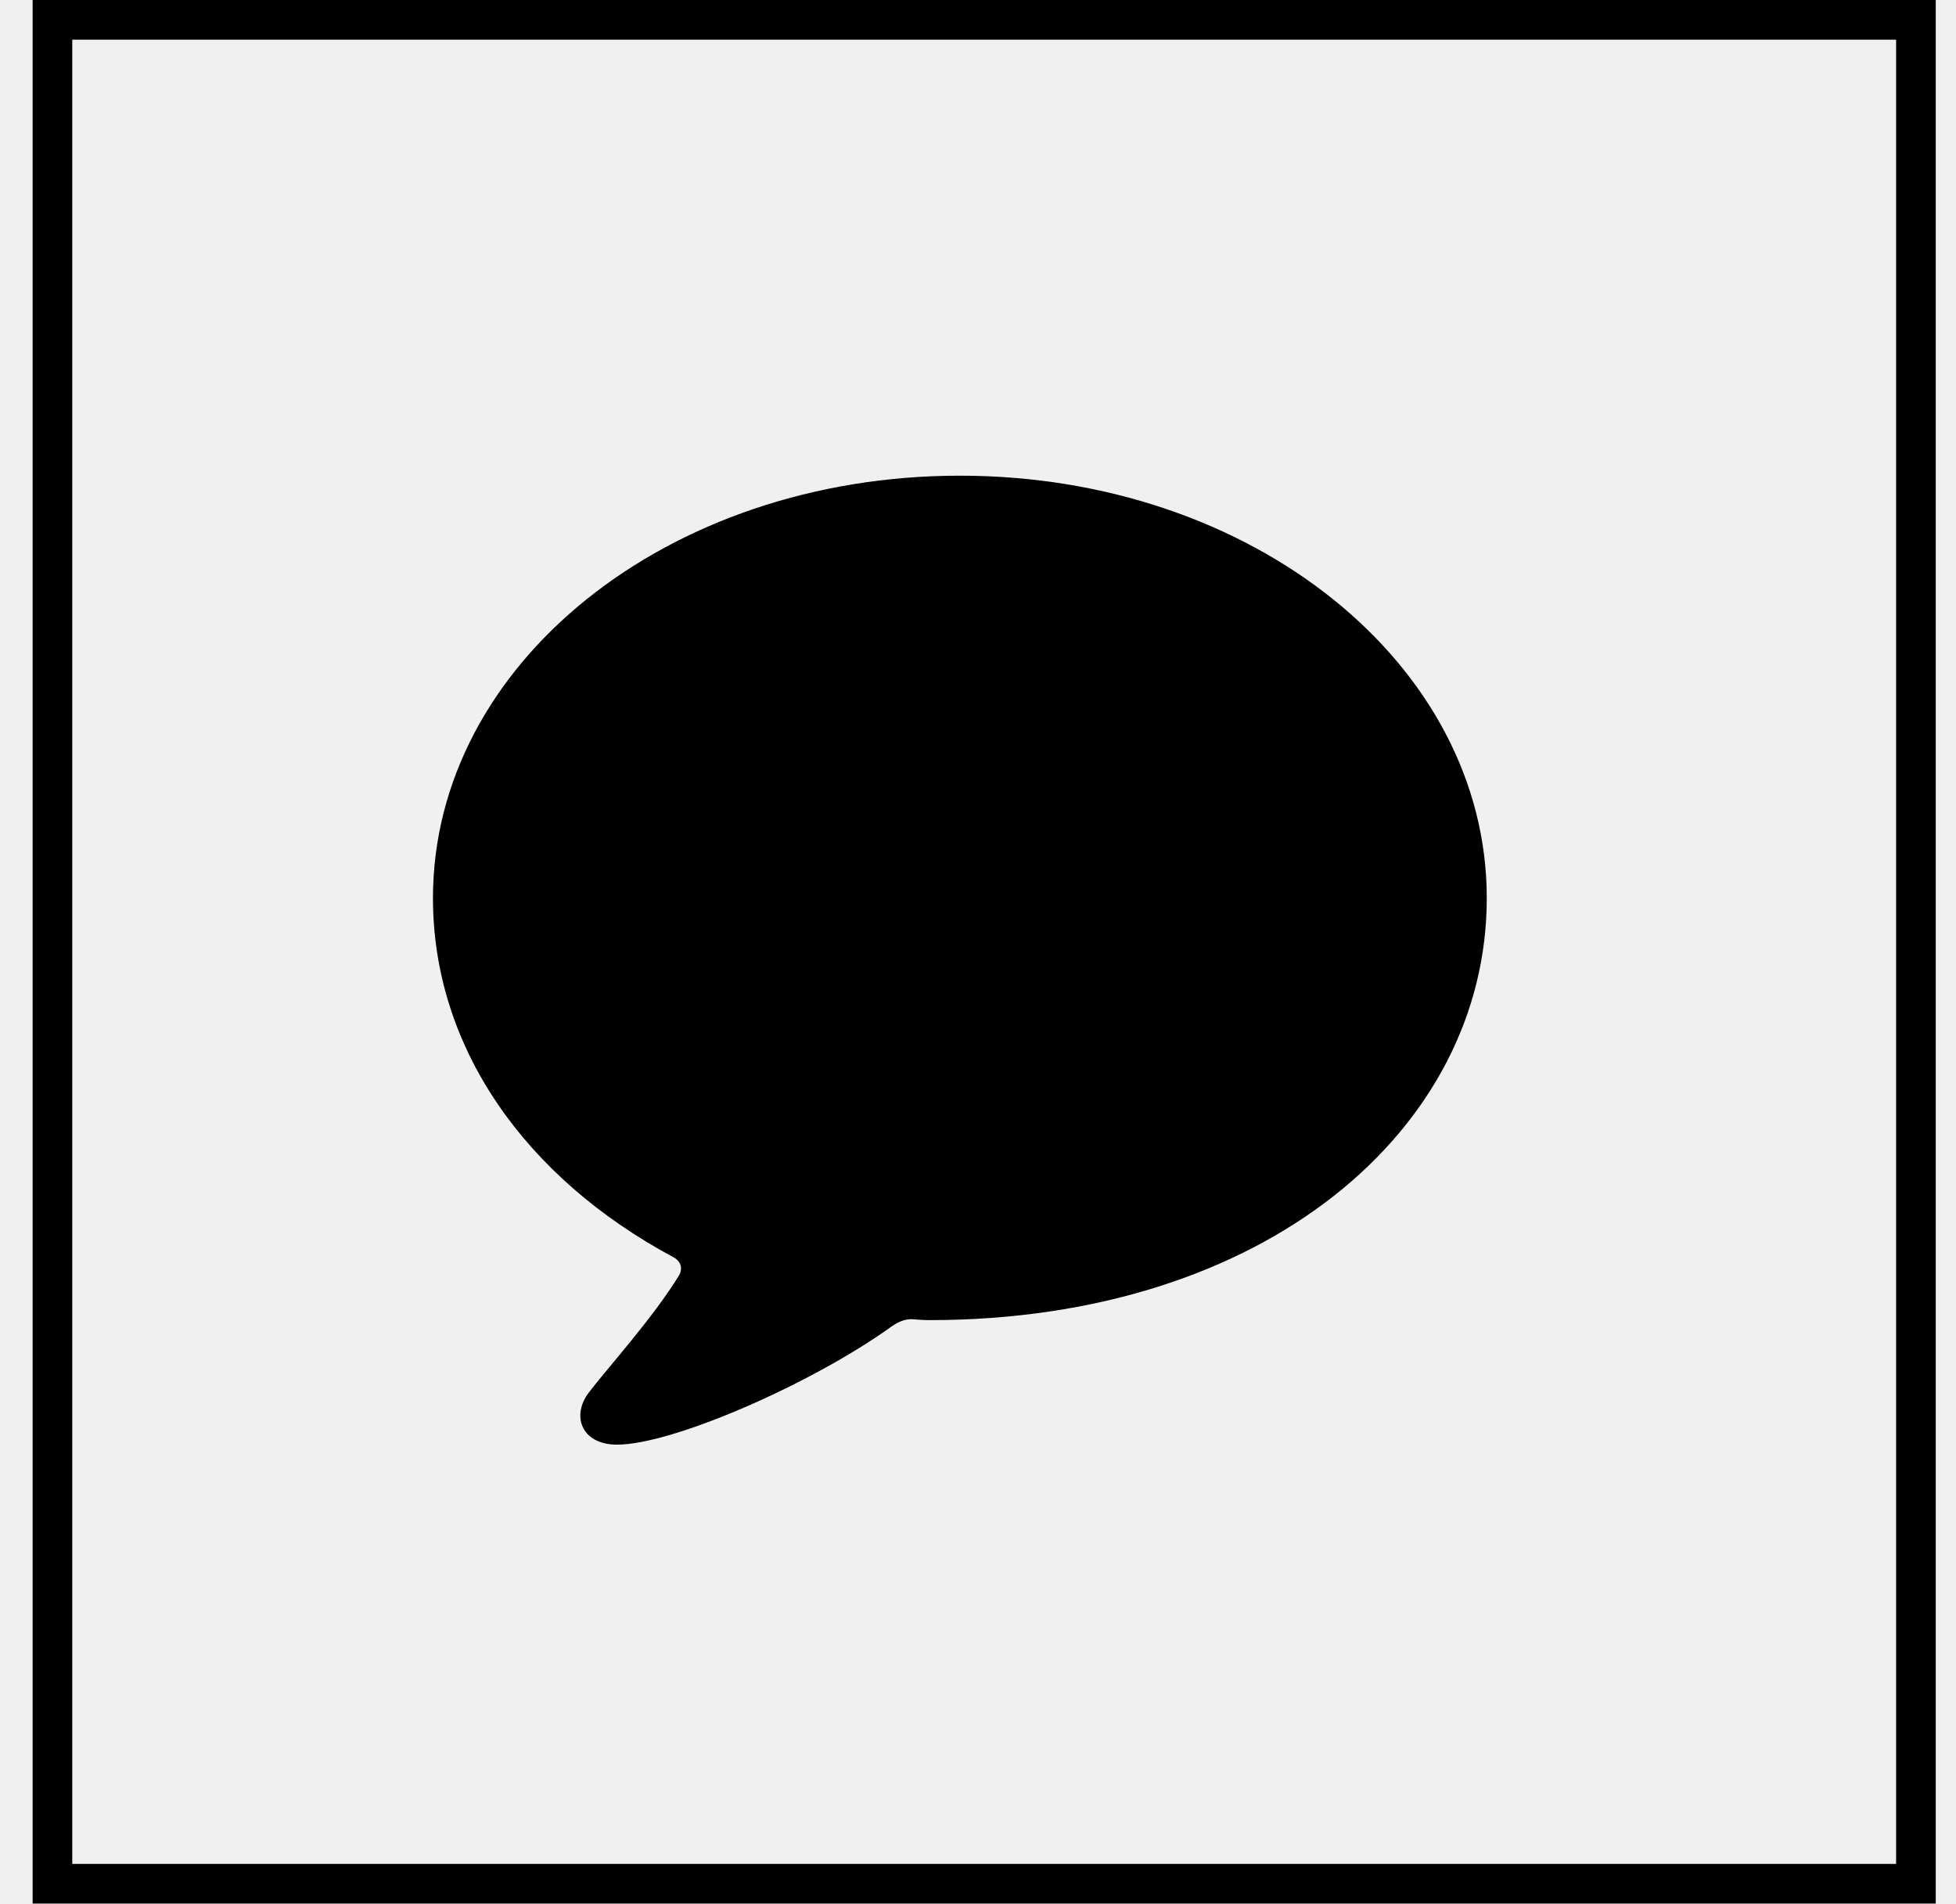
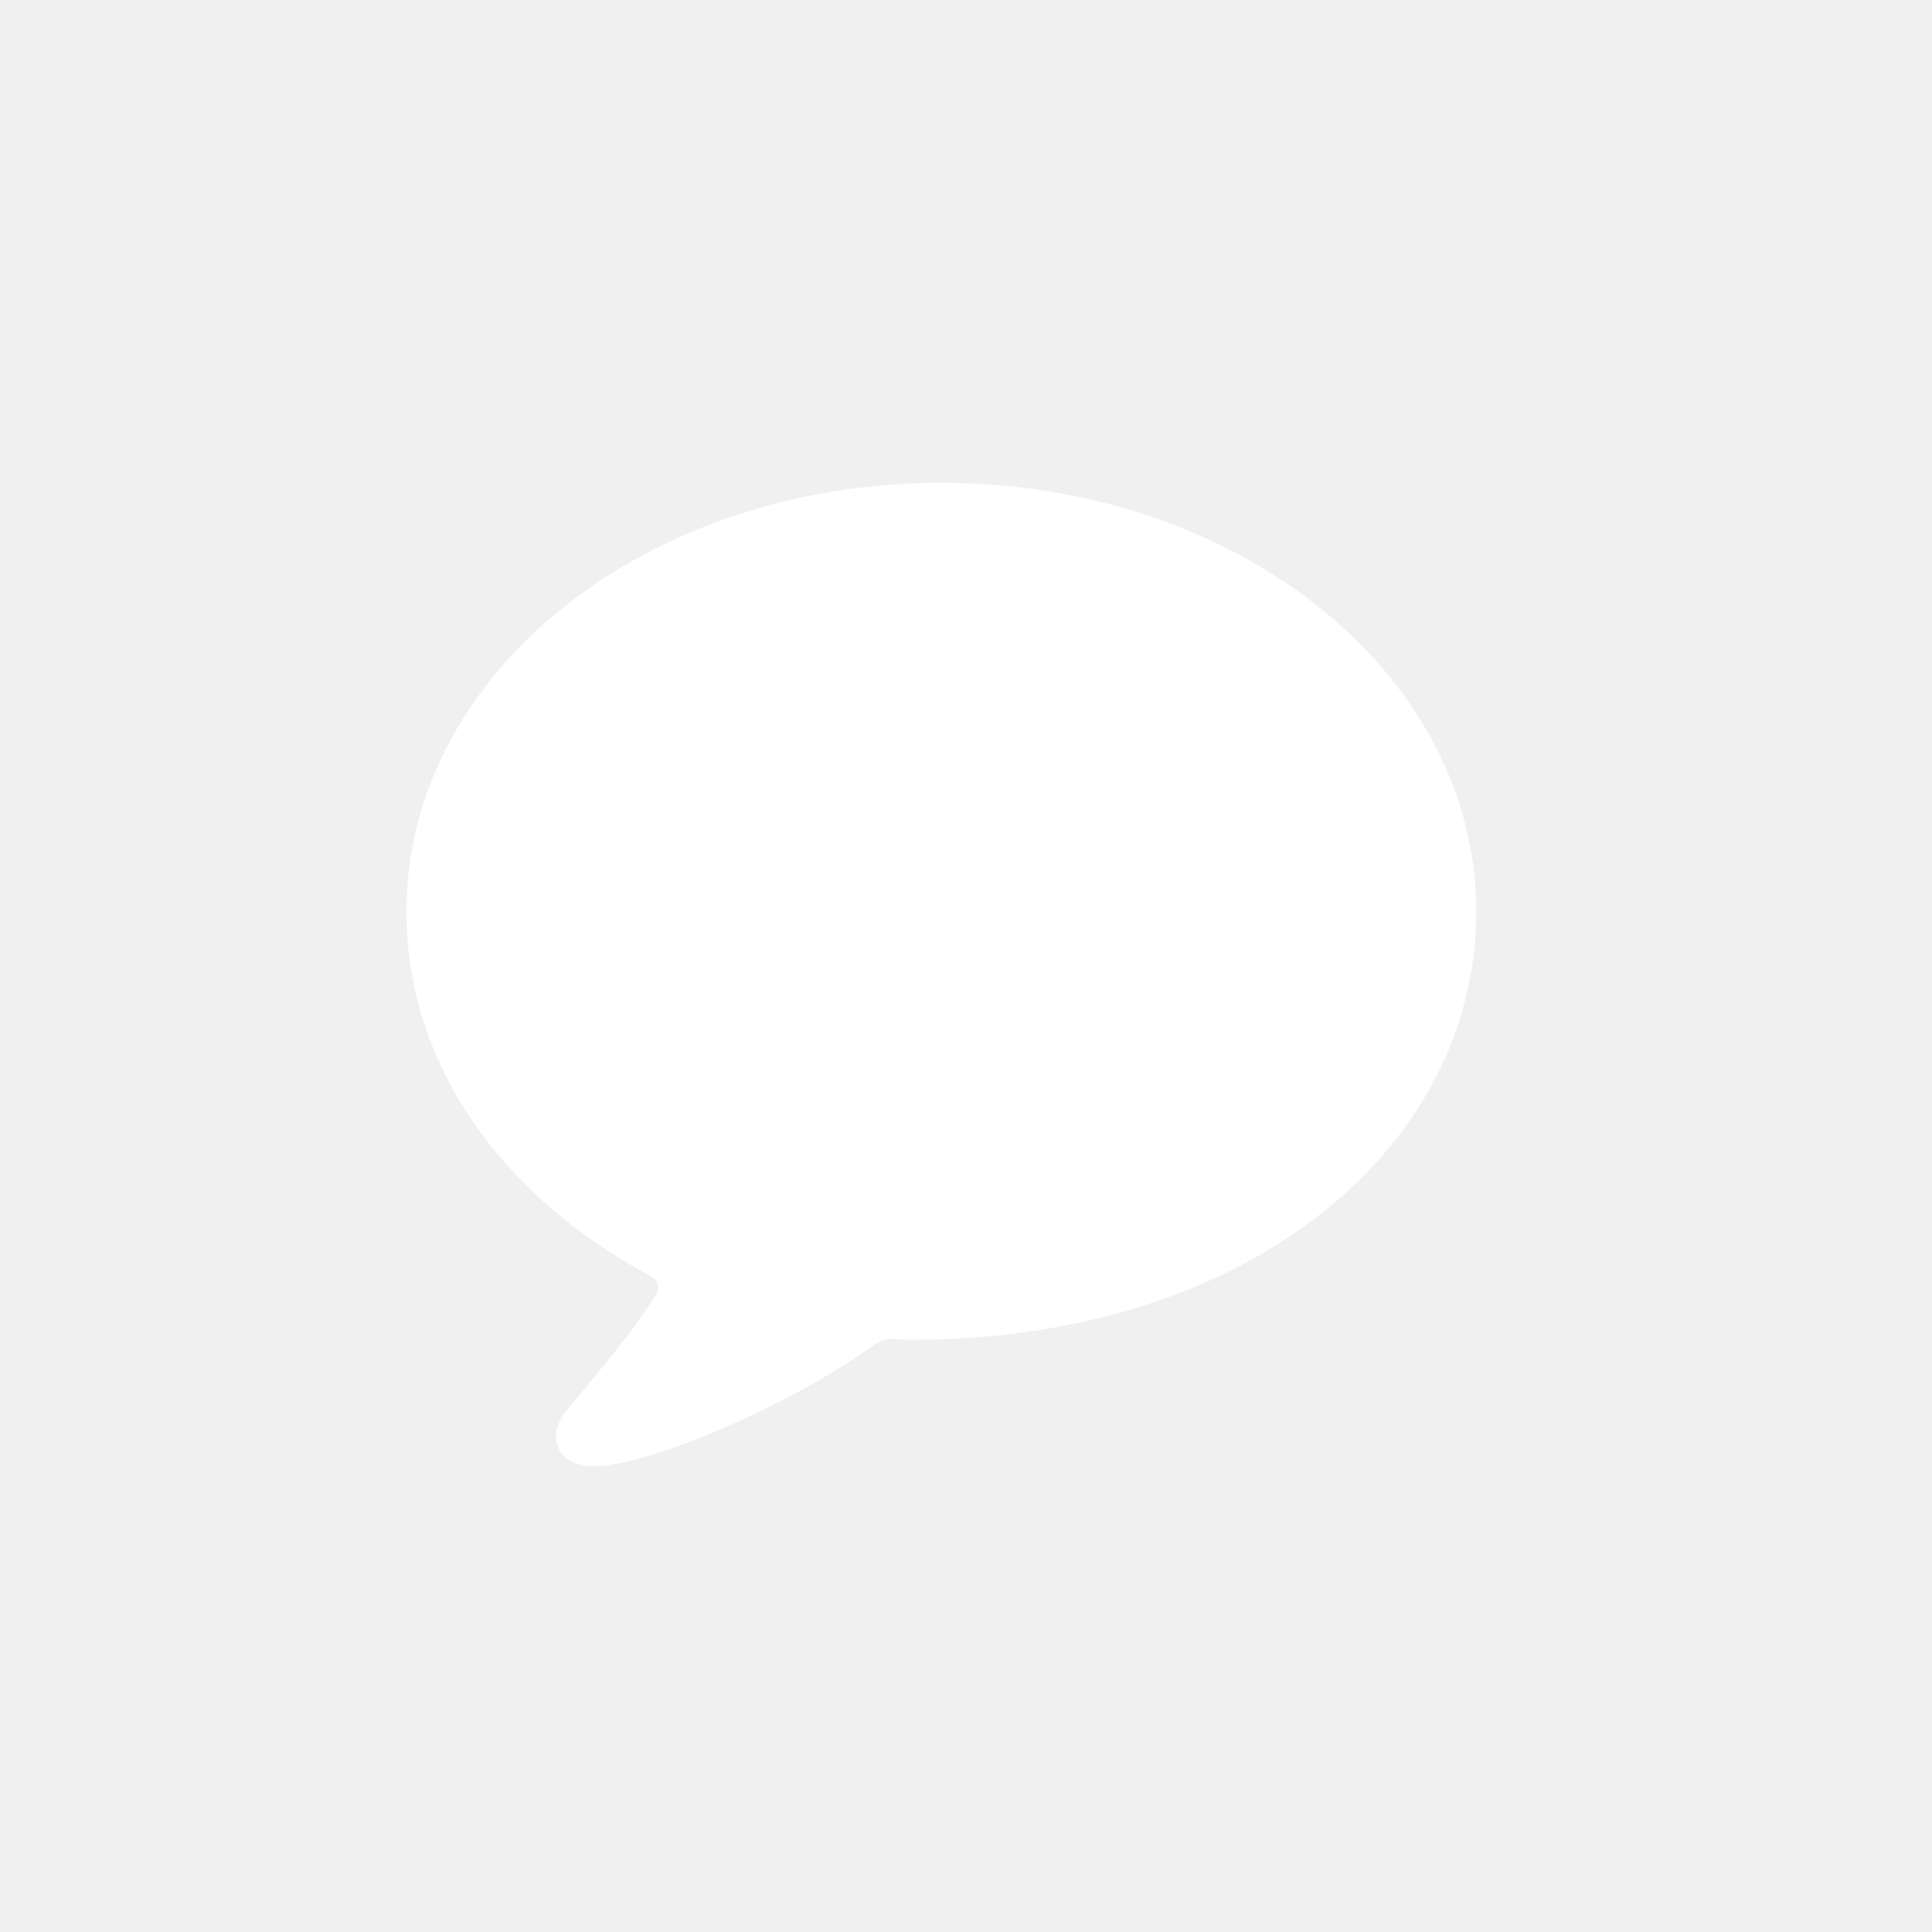
- <svg xmlns="http://www.w3.org/2000/svg" width="37" height="36" viewBox="0 0 37 36" fill="none">
-   <rect x="0.992" y="0.375" width="35.25" height="35.25" fill="#F0F0F0" />
-   <rect x="0.992" y="0.375" width="35.25" height="35.25" stroke="black" stroke-width="0.75" />
-   <path d="M11.671 27.321C10.994 27.321 10.801 26.768 11.144 26.328C11.477 25.889 12.356 24.922 12.849 24.113C12.919 23.981 12.875 23.85 12.743 23.779C9.922 22.268 8.19 19.798 8.19 16.985C8.19 12.565 12.62 8.996 18.157 8.996C23.694 8.996 28.124 12.565 28.124 16.985C28.124 21.362 23.923 24.966 17.586 24.966C17.472 24.966 17.357 24.957 17.243 24.948C17.12 24.948 16.997 24.992 16.848 25.098C15.354 26.17 12.726 27.321 11.671 27.321Z" fill="black" />
+ <svg xmlns="http://www.w3.org/2000/svg" width="36" height="36" viewBox="0 0 36 36" fill="none">
+   <path d="M11.054 27.321C10.377 27.321 10.184 26.768 10.526 26.328C10.86 25.889 11.739 24.922 12.231 24.113C12.302 23.981 12.258 23.85 12.126 23.779C9.305 22.268 7.573 19.798 7.573 16.985C7.573 12.565 12.003 8.996 17.54 8.996C23.077 8.996 27.507 12.565 27.507 16.985C27.507 21.362 23.306 24.966 16.969 24.966C16.855 24.966 16.74 24.957 16.626 24.948C16.503 24.948 16.38 24.992 16.23 25.098C14.736 26.17 12.108 27.321 11.054 27.321Z" fill="white" />
</svg>
